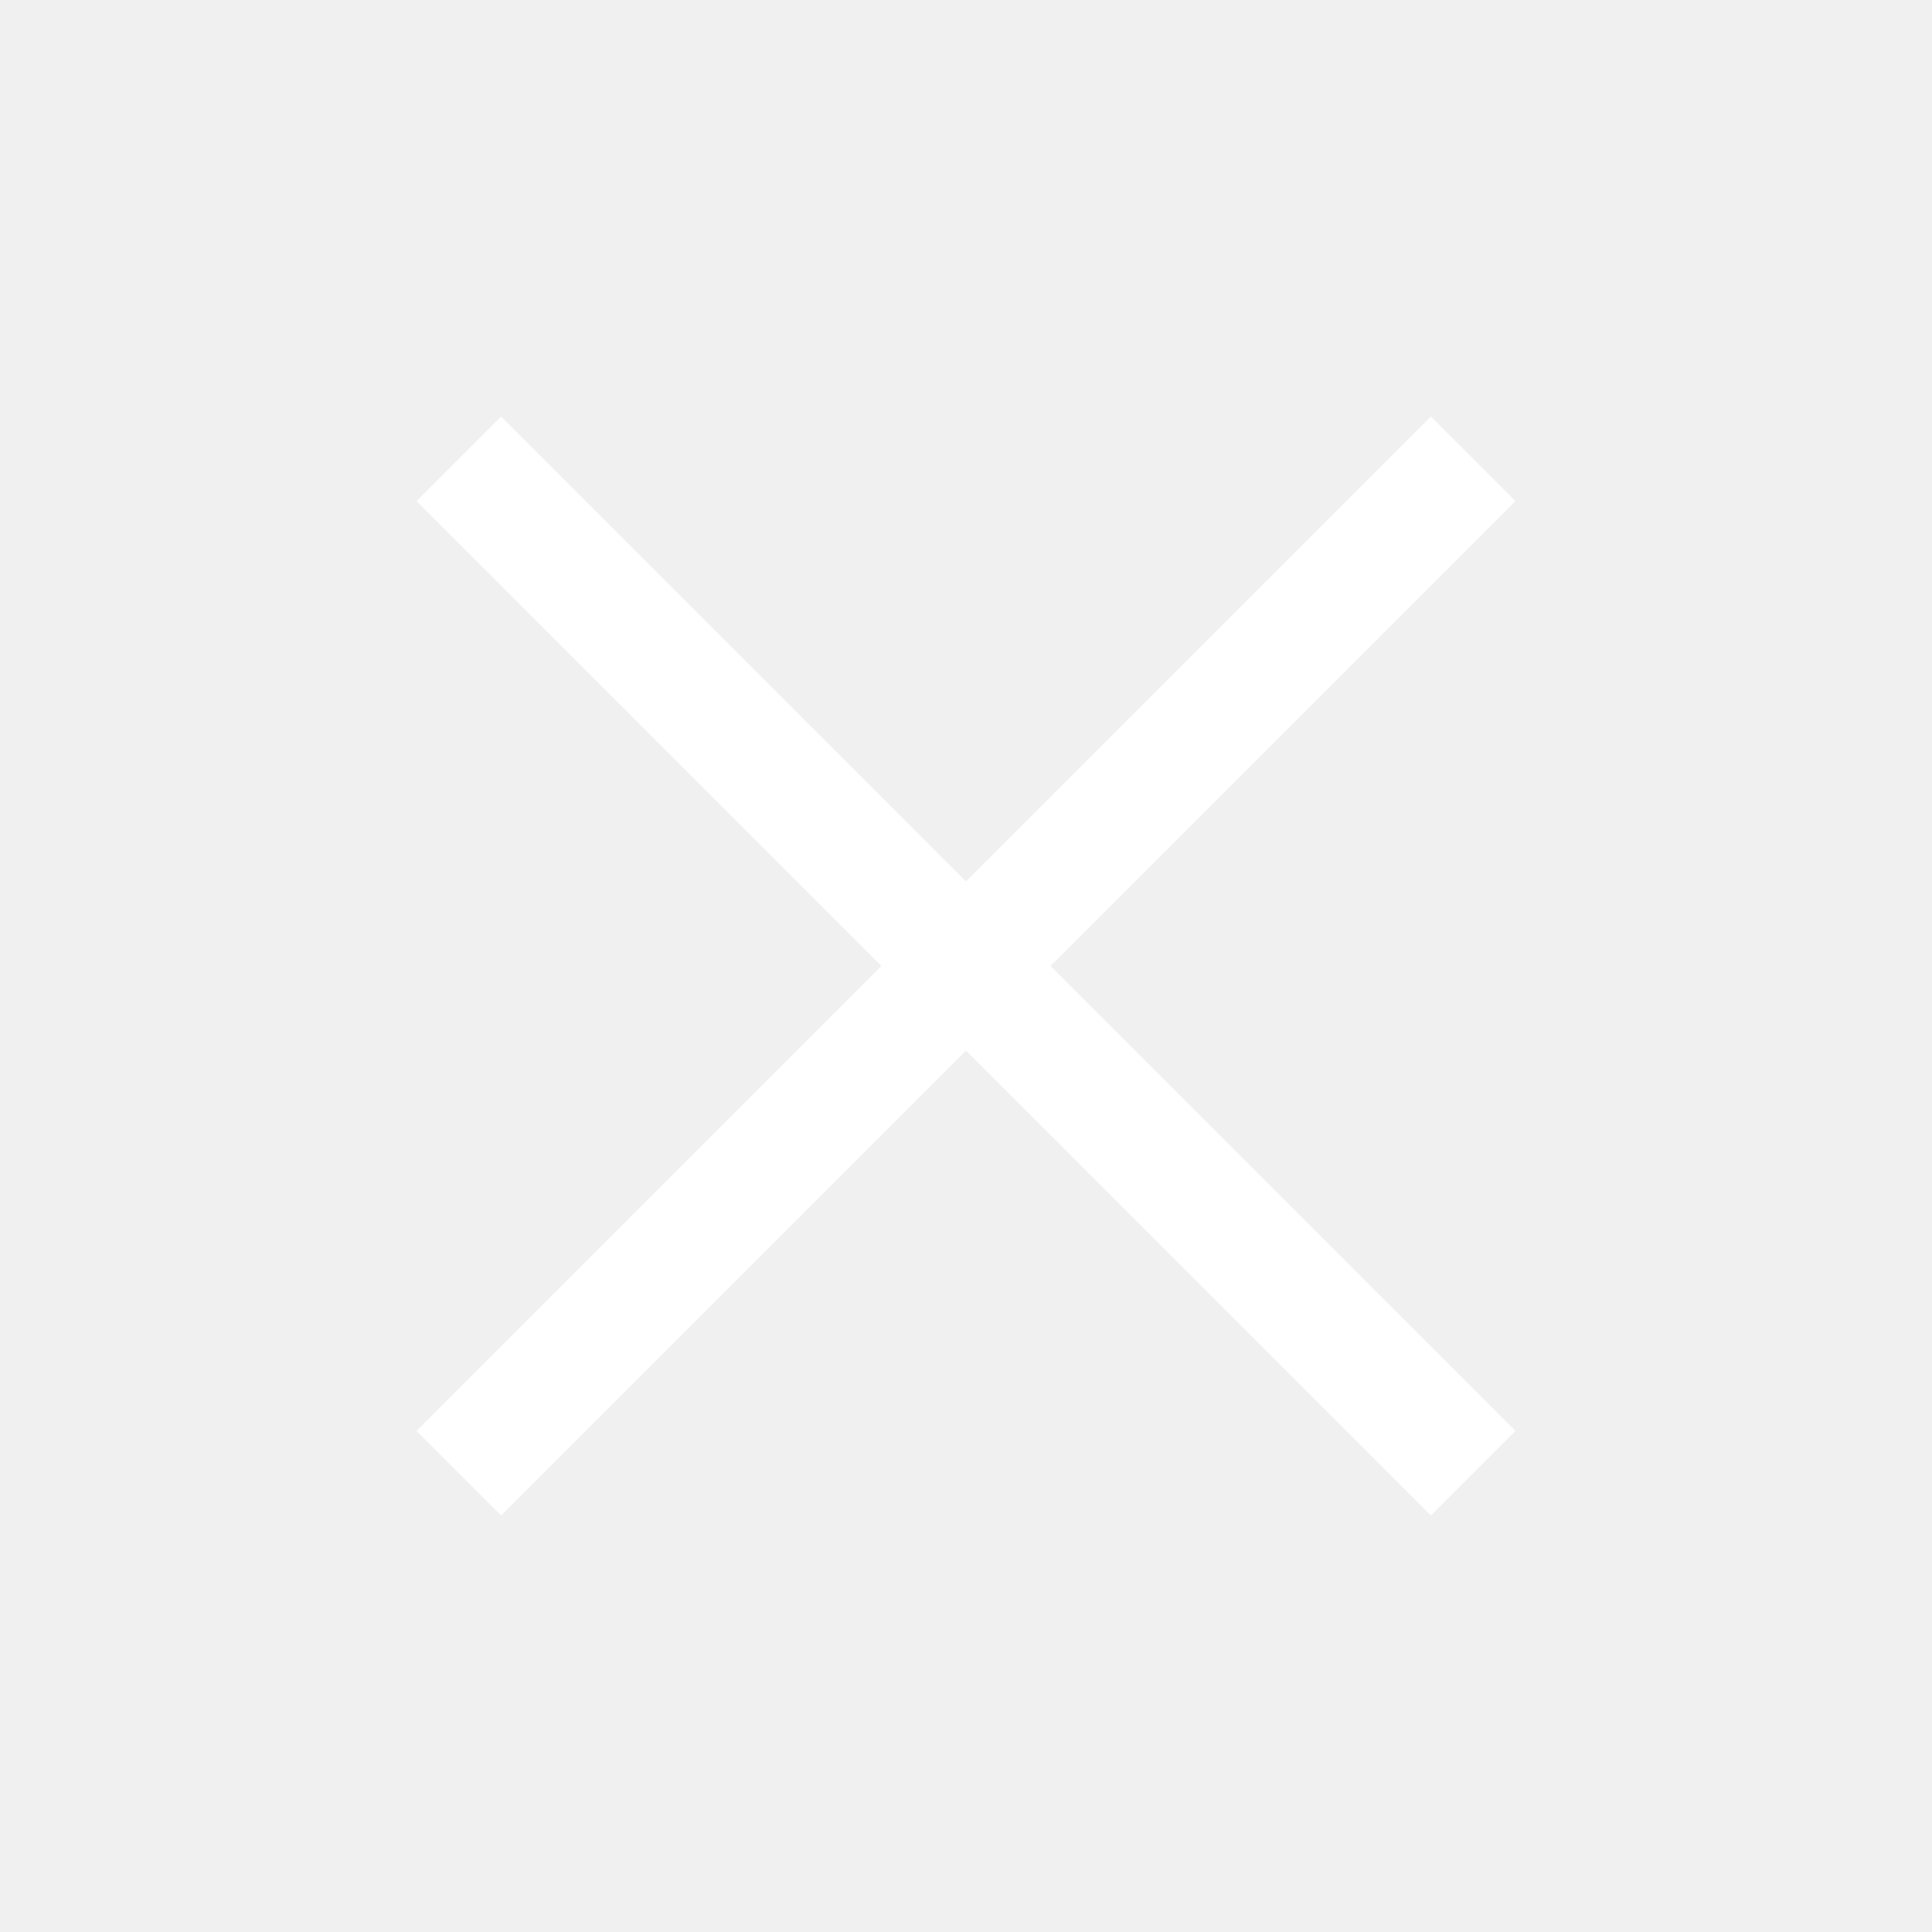
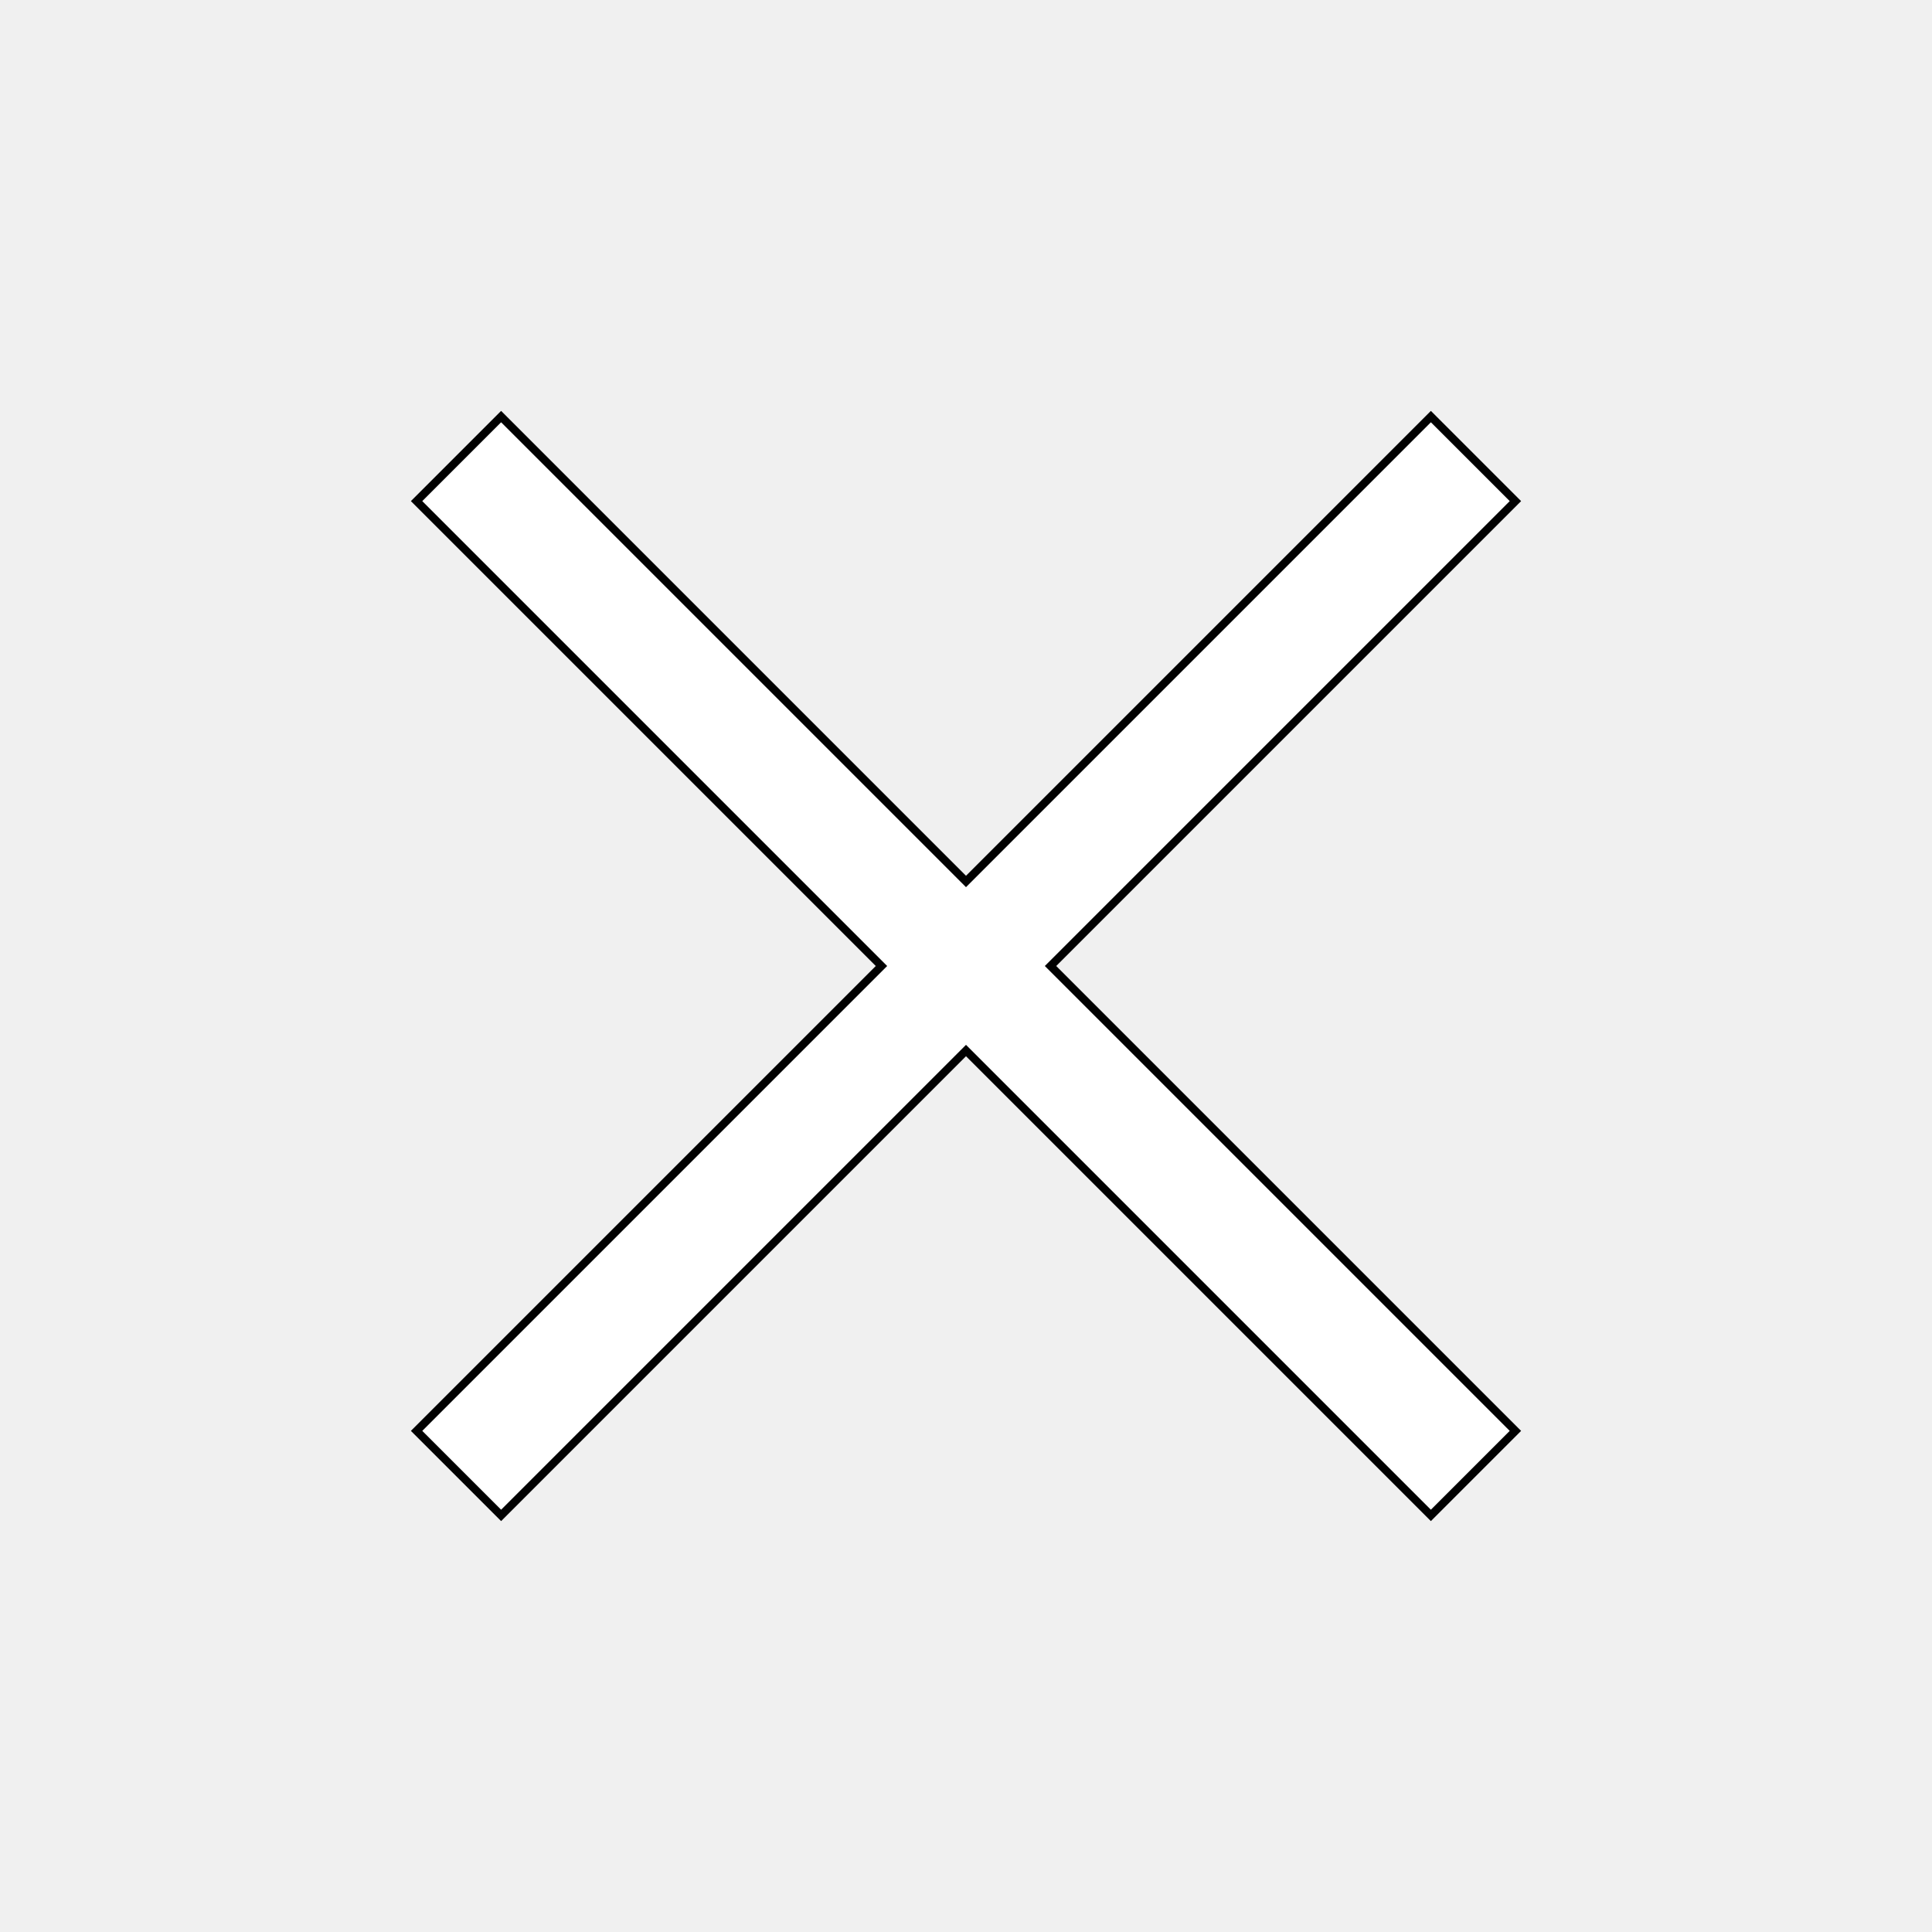
<svg xmlns="http://www.w3.org/2000/svg" height="48" viewBox="0 -960 960 960" width="48" fill="#ffffff">
-   <path d="m249-207-42-42 231-231-231-231 42-42 231 231 231-231 42 42-231 231 231 231-42 42-231-231-231 231Z" />
+   <path stroke-width="4" stroke="#000000" d="m249-207-42-42 231-231-231-231 42-42 231 231 231-231 42 42-231 231 231 231-42 42-231-231-231 231Z" />
</svg>
